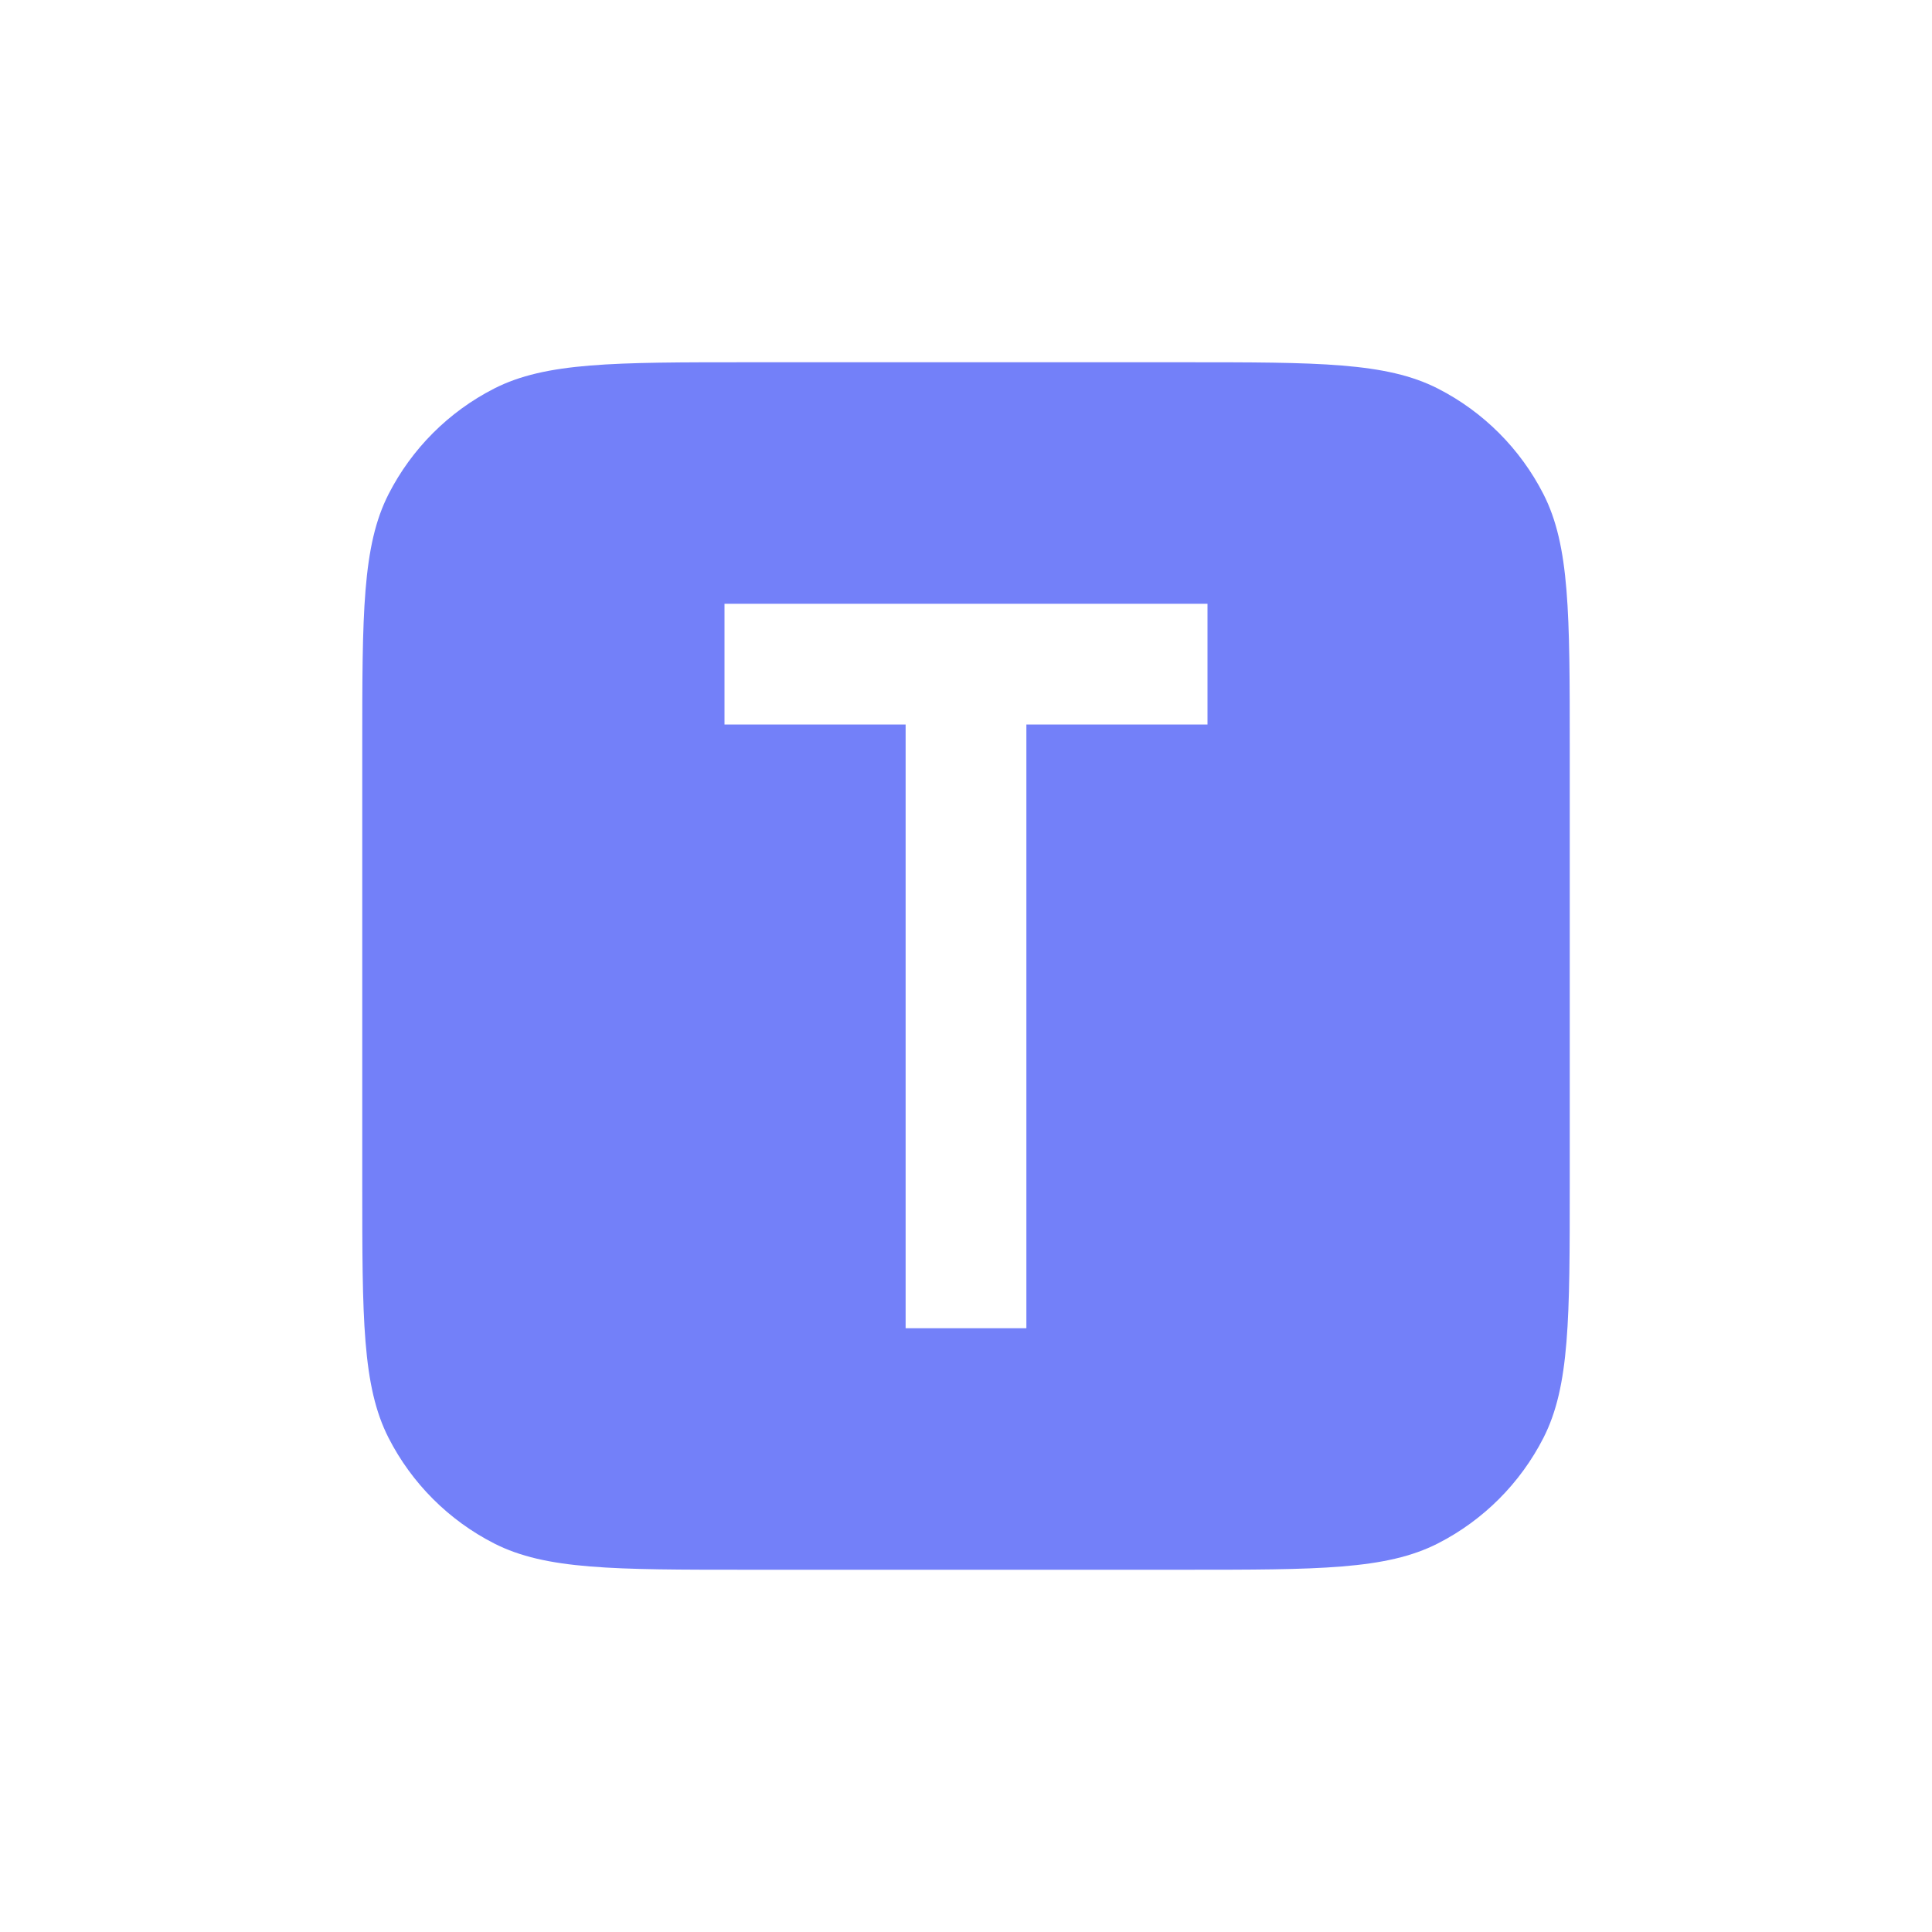
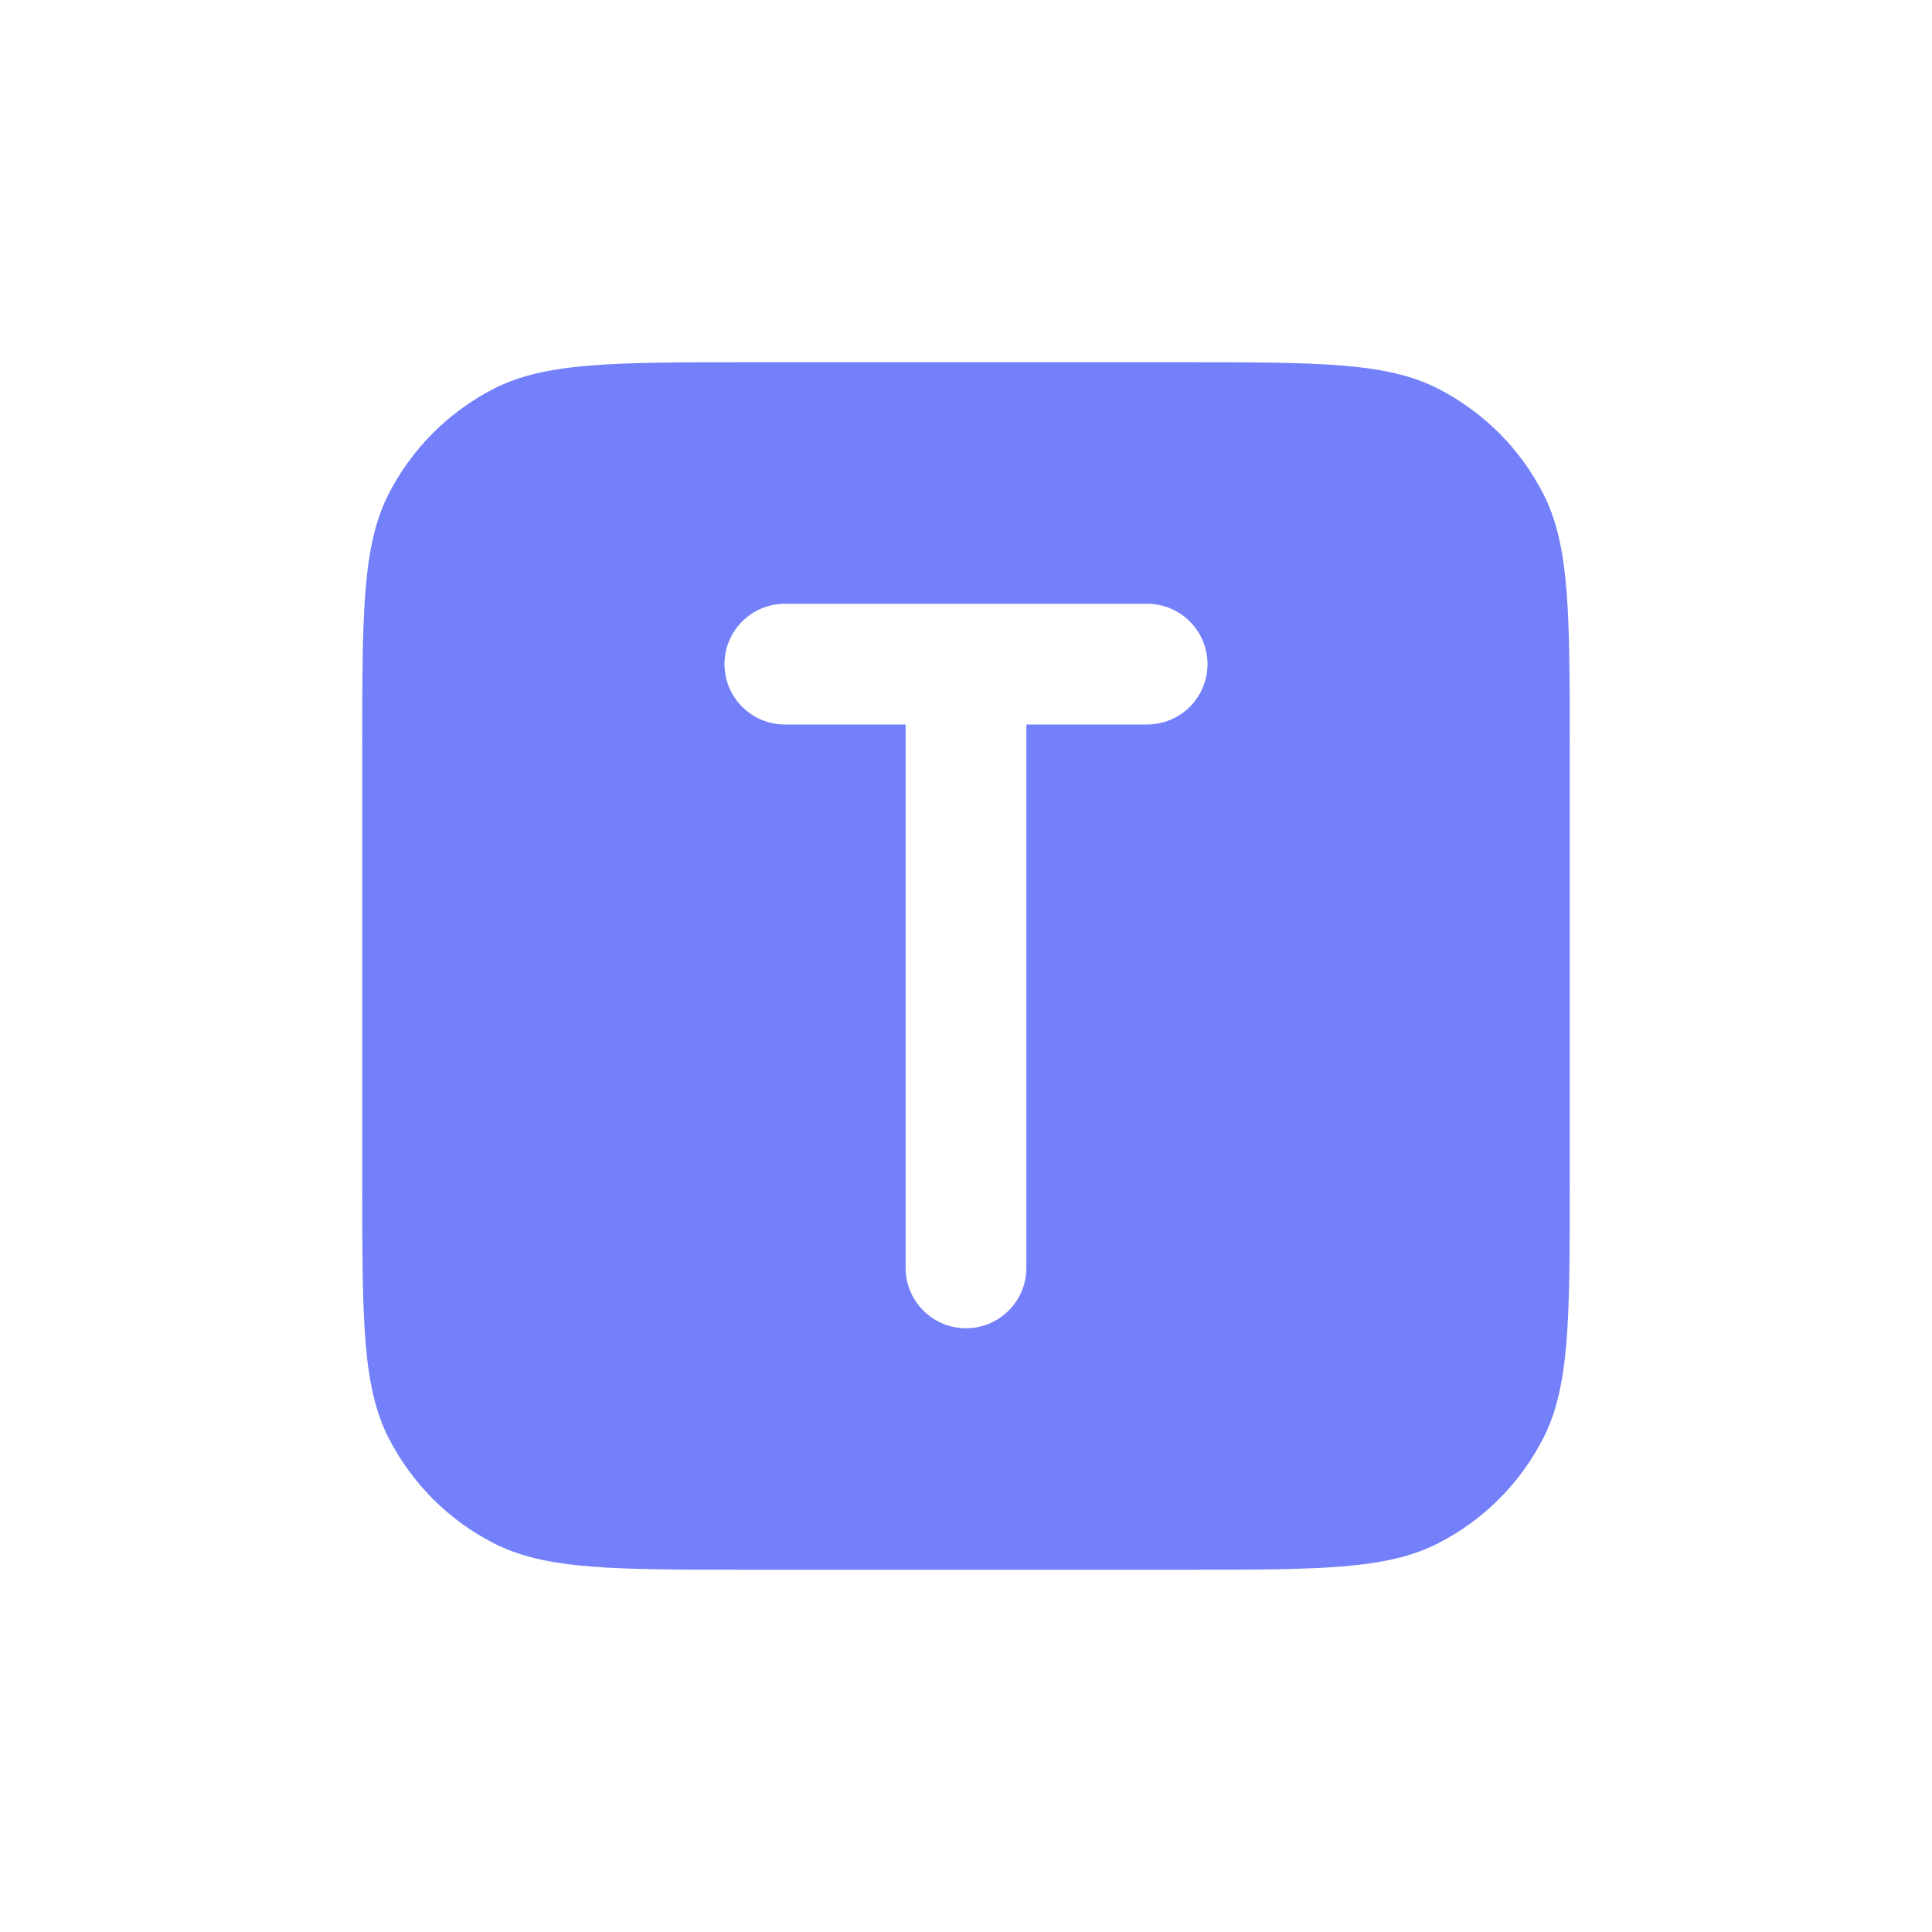
<svg xmlns="http://www.w3.org/2000/svg" width="16" height="16" viewBox="0 0 16 16" fill="none">
-   <path fill-rule="evenodd" clip-rule="evenodd" d="M3.218 4.092C3 4.52 3 5.08 3 6.2V9.8C3 10.92 3 11.48 3.218 11.908C3.41 12.284 3.716 12.59 4.092 12.782C4.52 13 5.08 13 6.2 13H9.8C10.92 13 11.48 13 11.908 12.782C12.284 12.59 12.59 12.284 12.782 11.908C13 11.48 13 10.92 13 9.8V6.2C13 5.08 13 4.52 12.782 4.092C12.59 3.716 12.284 3.41 11.908 3.218C11.48 3 10.92 3 9.8 3H6.2C5.08 3 4.52 3 4.092 3.218C3.716 3.41 3.41 3.716 3.218 4.092ZM6 6H7.5V11H8.5V6H10V5H8H6V6Z" fill="#7380F9" />
+   <path d="M9.8 3C10.92 3 11.48 3 11.908 3.218C12.284 3.41 12.591 3.716 12.782 4.092C13 4.52 13 5.08 13 6.2V9.8C13 10.92 13 11.48 12.782 11.908C12.591 12.284 12.284 12.591 11.908 12.782C11.48 13 10.92 13 9.8 13H6.2C5.08 13 4.52 13 4.092 12.782C3.716 12.591 3.41 12.284 3.218 11.908C3 11.48 3 10.92 3 9.8V6.2C3 5.08 3 4.52 3.218 4.092C3.41 3.716 3.716 3.41 4.092 3.218C4.52 3 5.08 3 6.2 3H9.8ZM6.5 5C6.224 5 6 5.224 6 5.5C6 5.776 6.224 6 6.5 6H7.5V10.5C7.5 10.776 7.724 11 8 11C8.276 11 8.5 10.776 8.5 10.5V6H9.5C9.776 6 10 5.776 10 5.5C10 5.224 9.776 5 9.5 5H6.5Z" fill="#7380F9" />
</svg>
